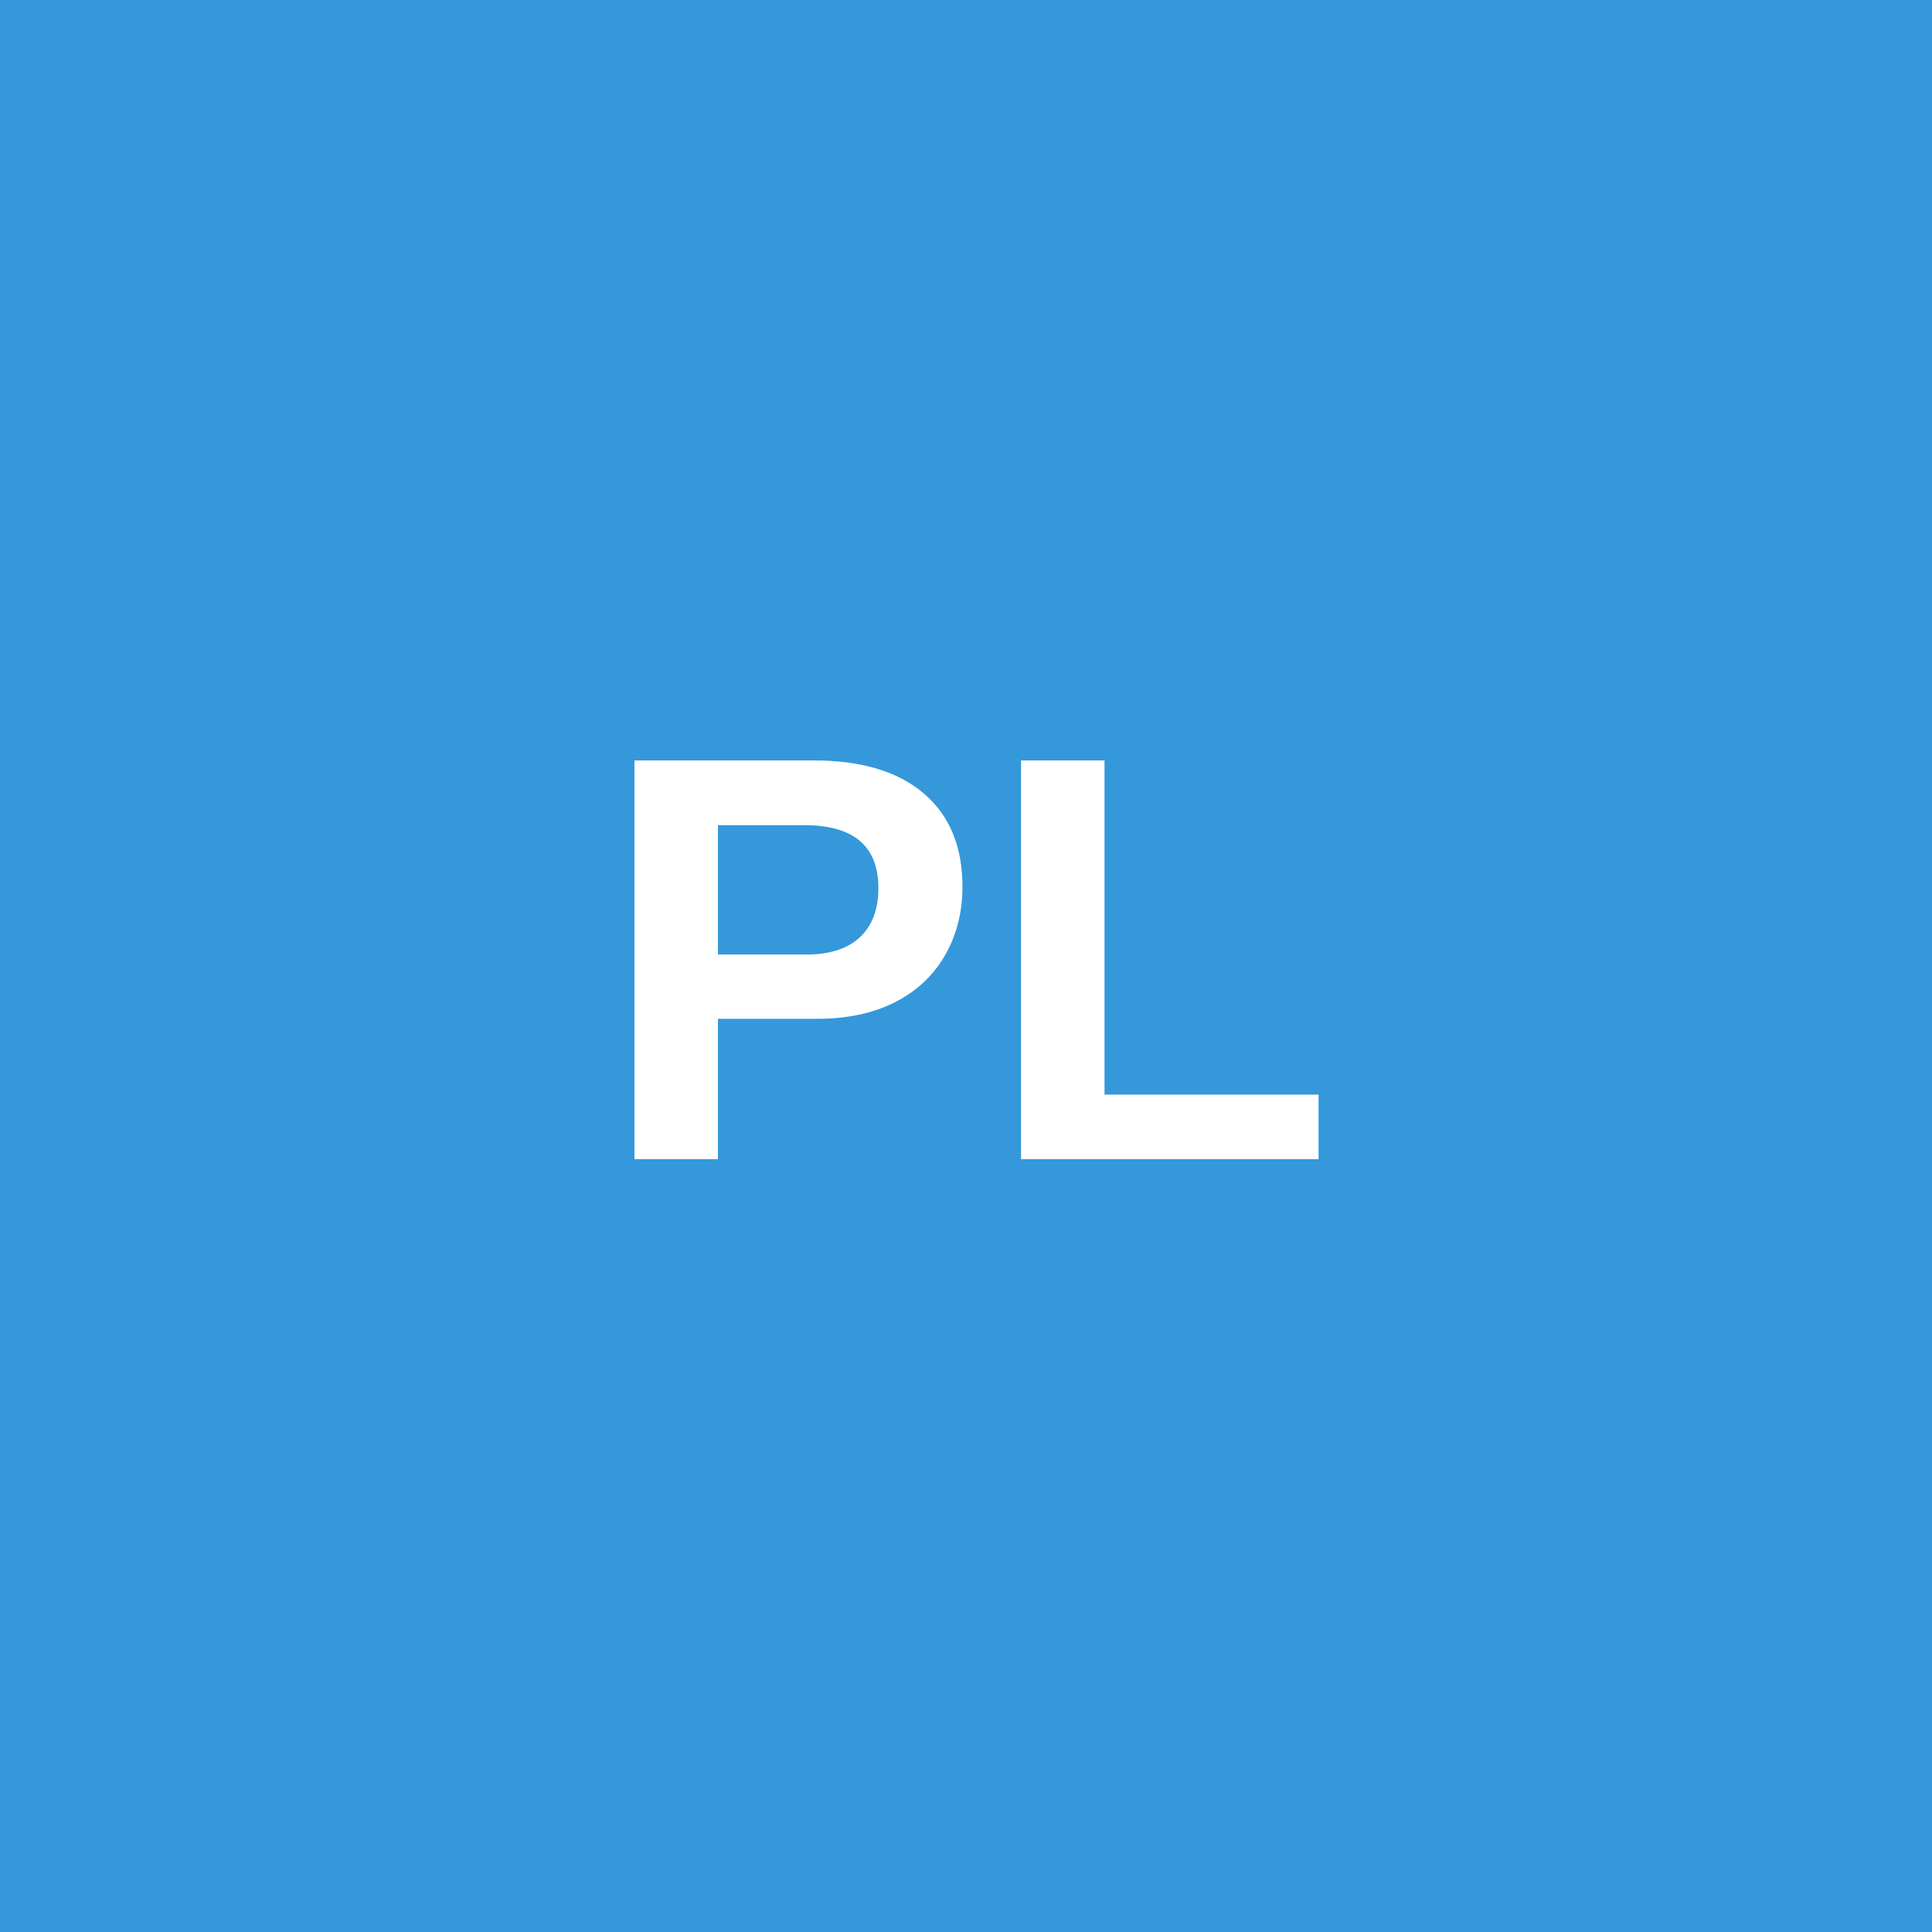
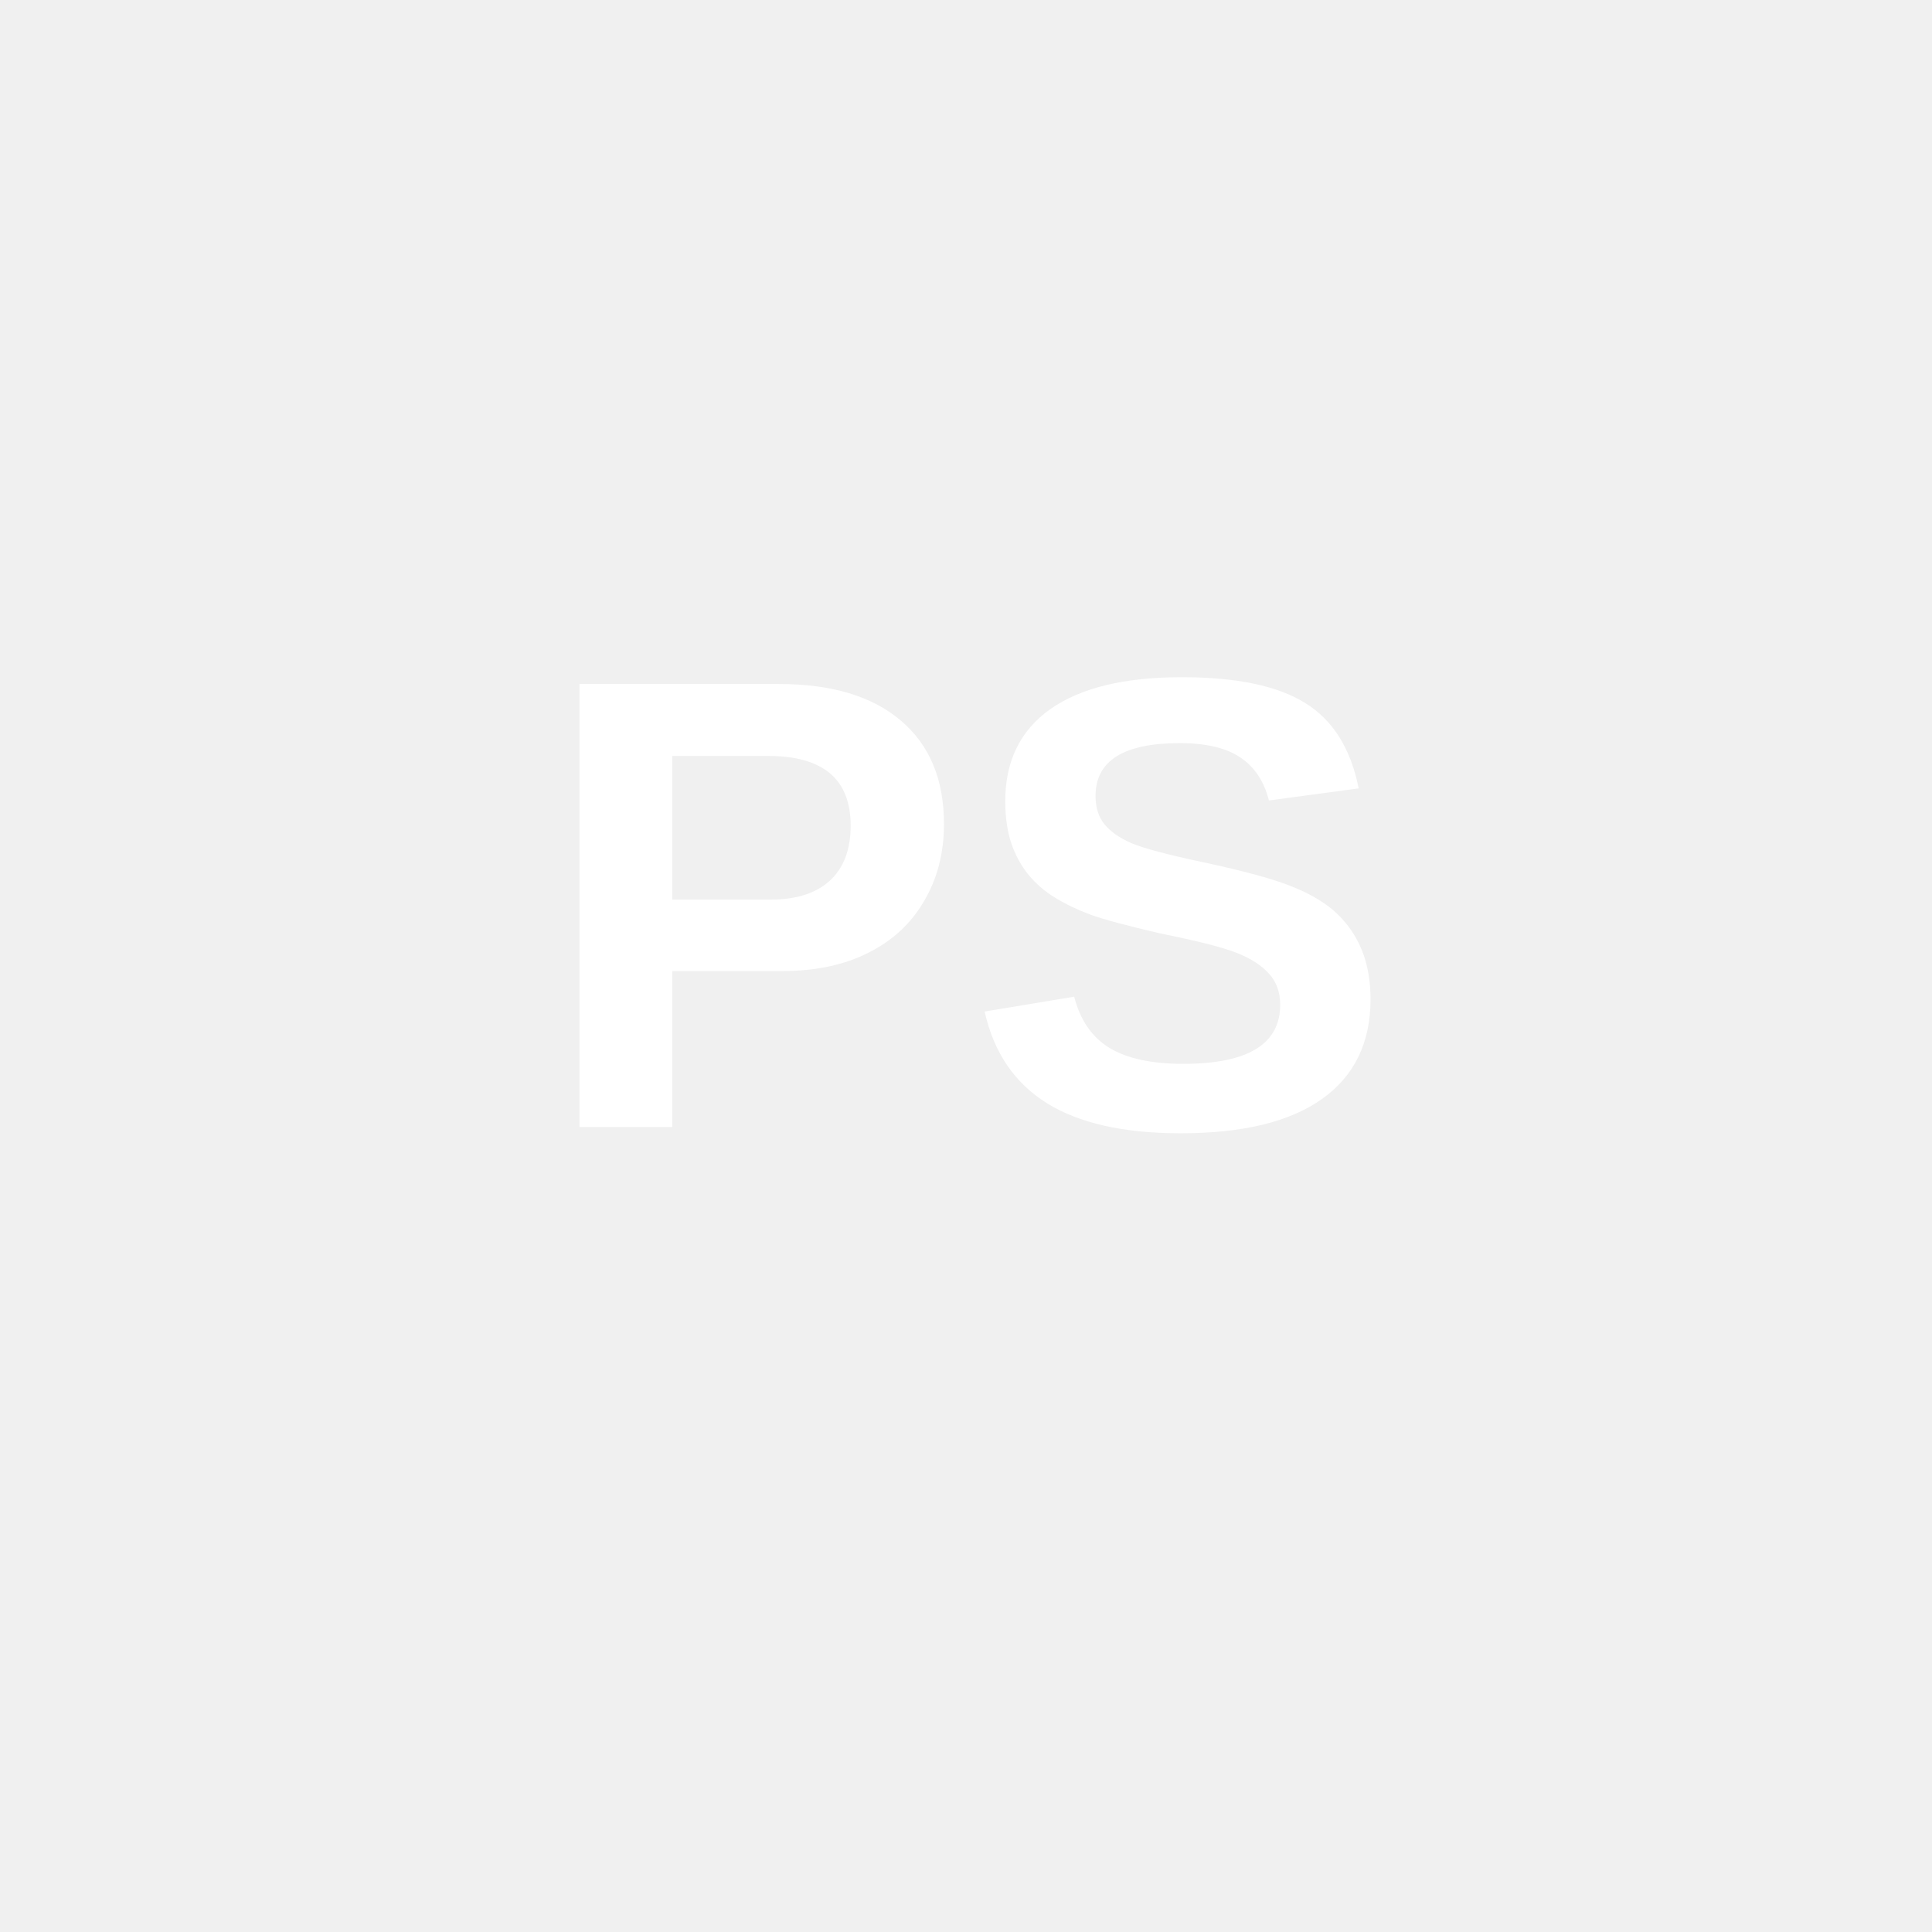
- <svg xmlns="http://www.w3.org/2000/svg" width="200" height="200">
-   <rect width="200" height="200" fill="#3498db" />
-   <text x="100" y="120" text-anchor="middle" fill="white" font-family="Arial, sans-serif" font-size="60" font-weight="bold">PL</text>
+ <svg width="120" height="120" viewBox="0 0 120 120" style="background-color: #8a5f5a; border-radius: 50%;">
+   <text x="60" y="70" font-family="Arial, sans-serif" font-size="40" font-weight="bold" text-anchor="middle" fill="white">PS</text>
</svg>
